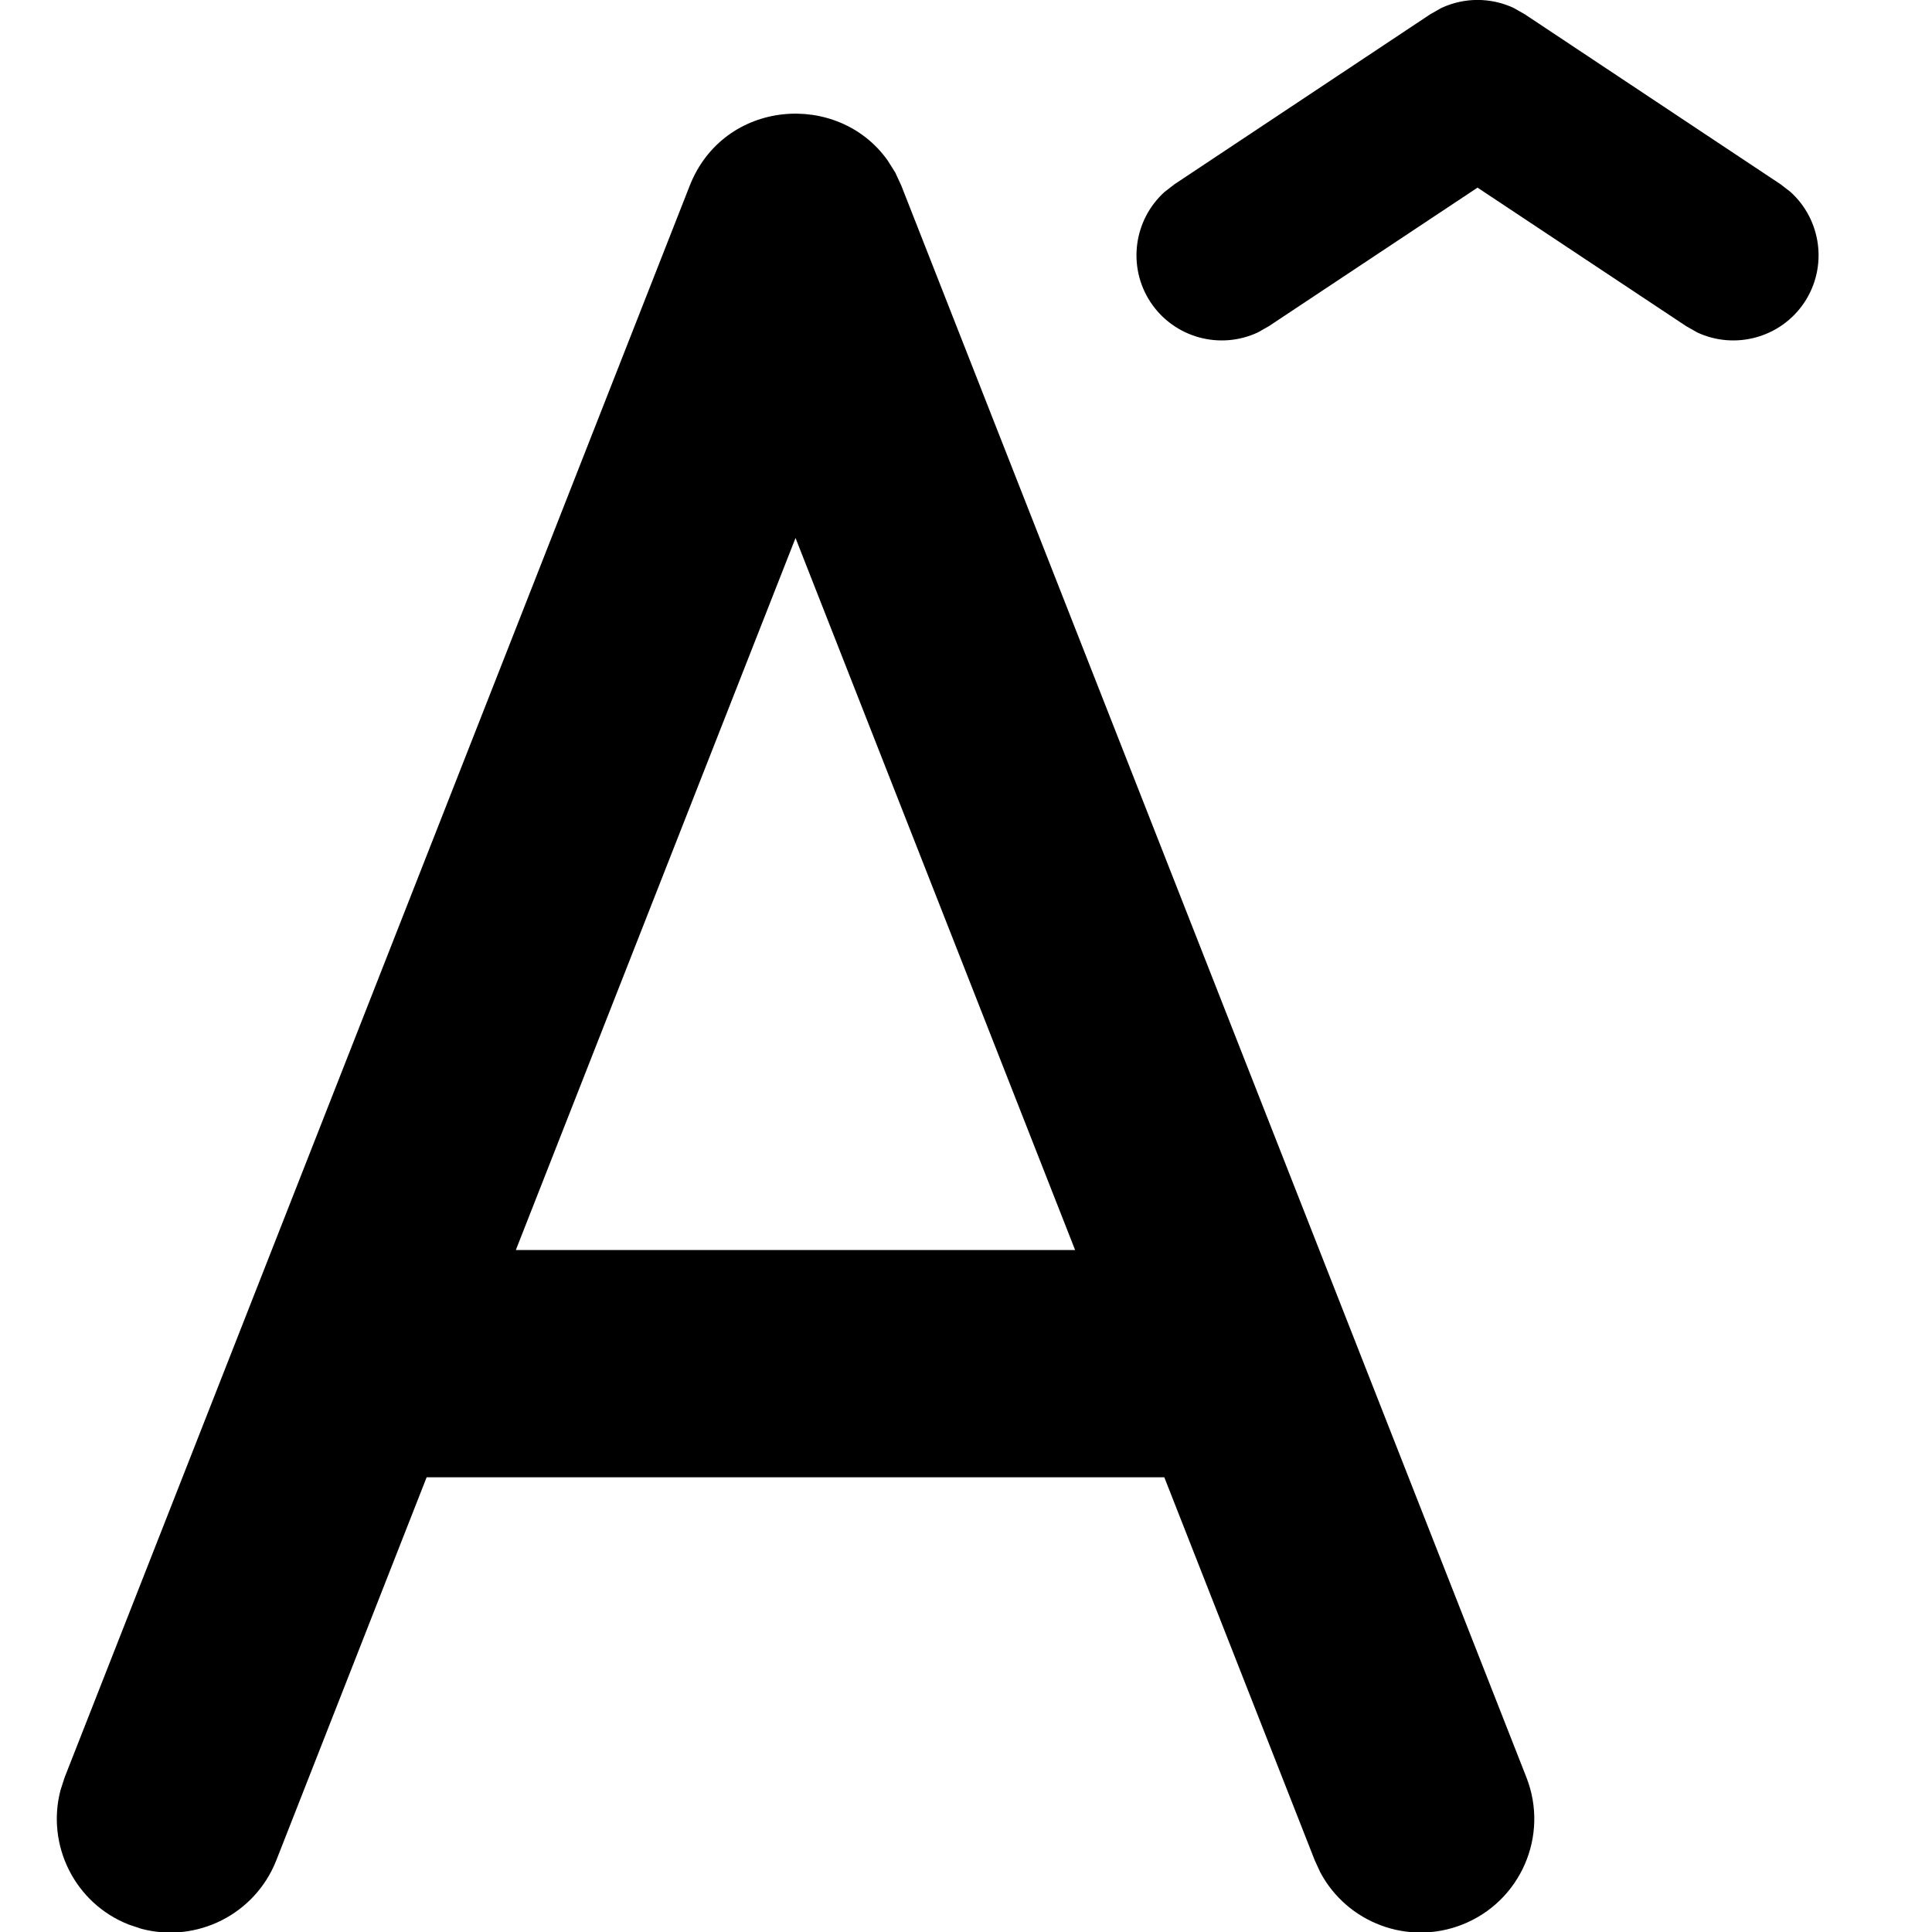
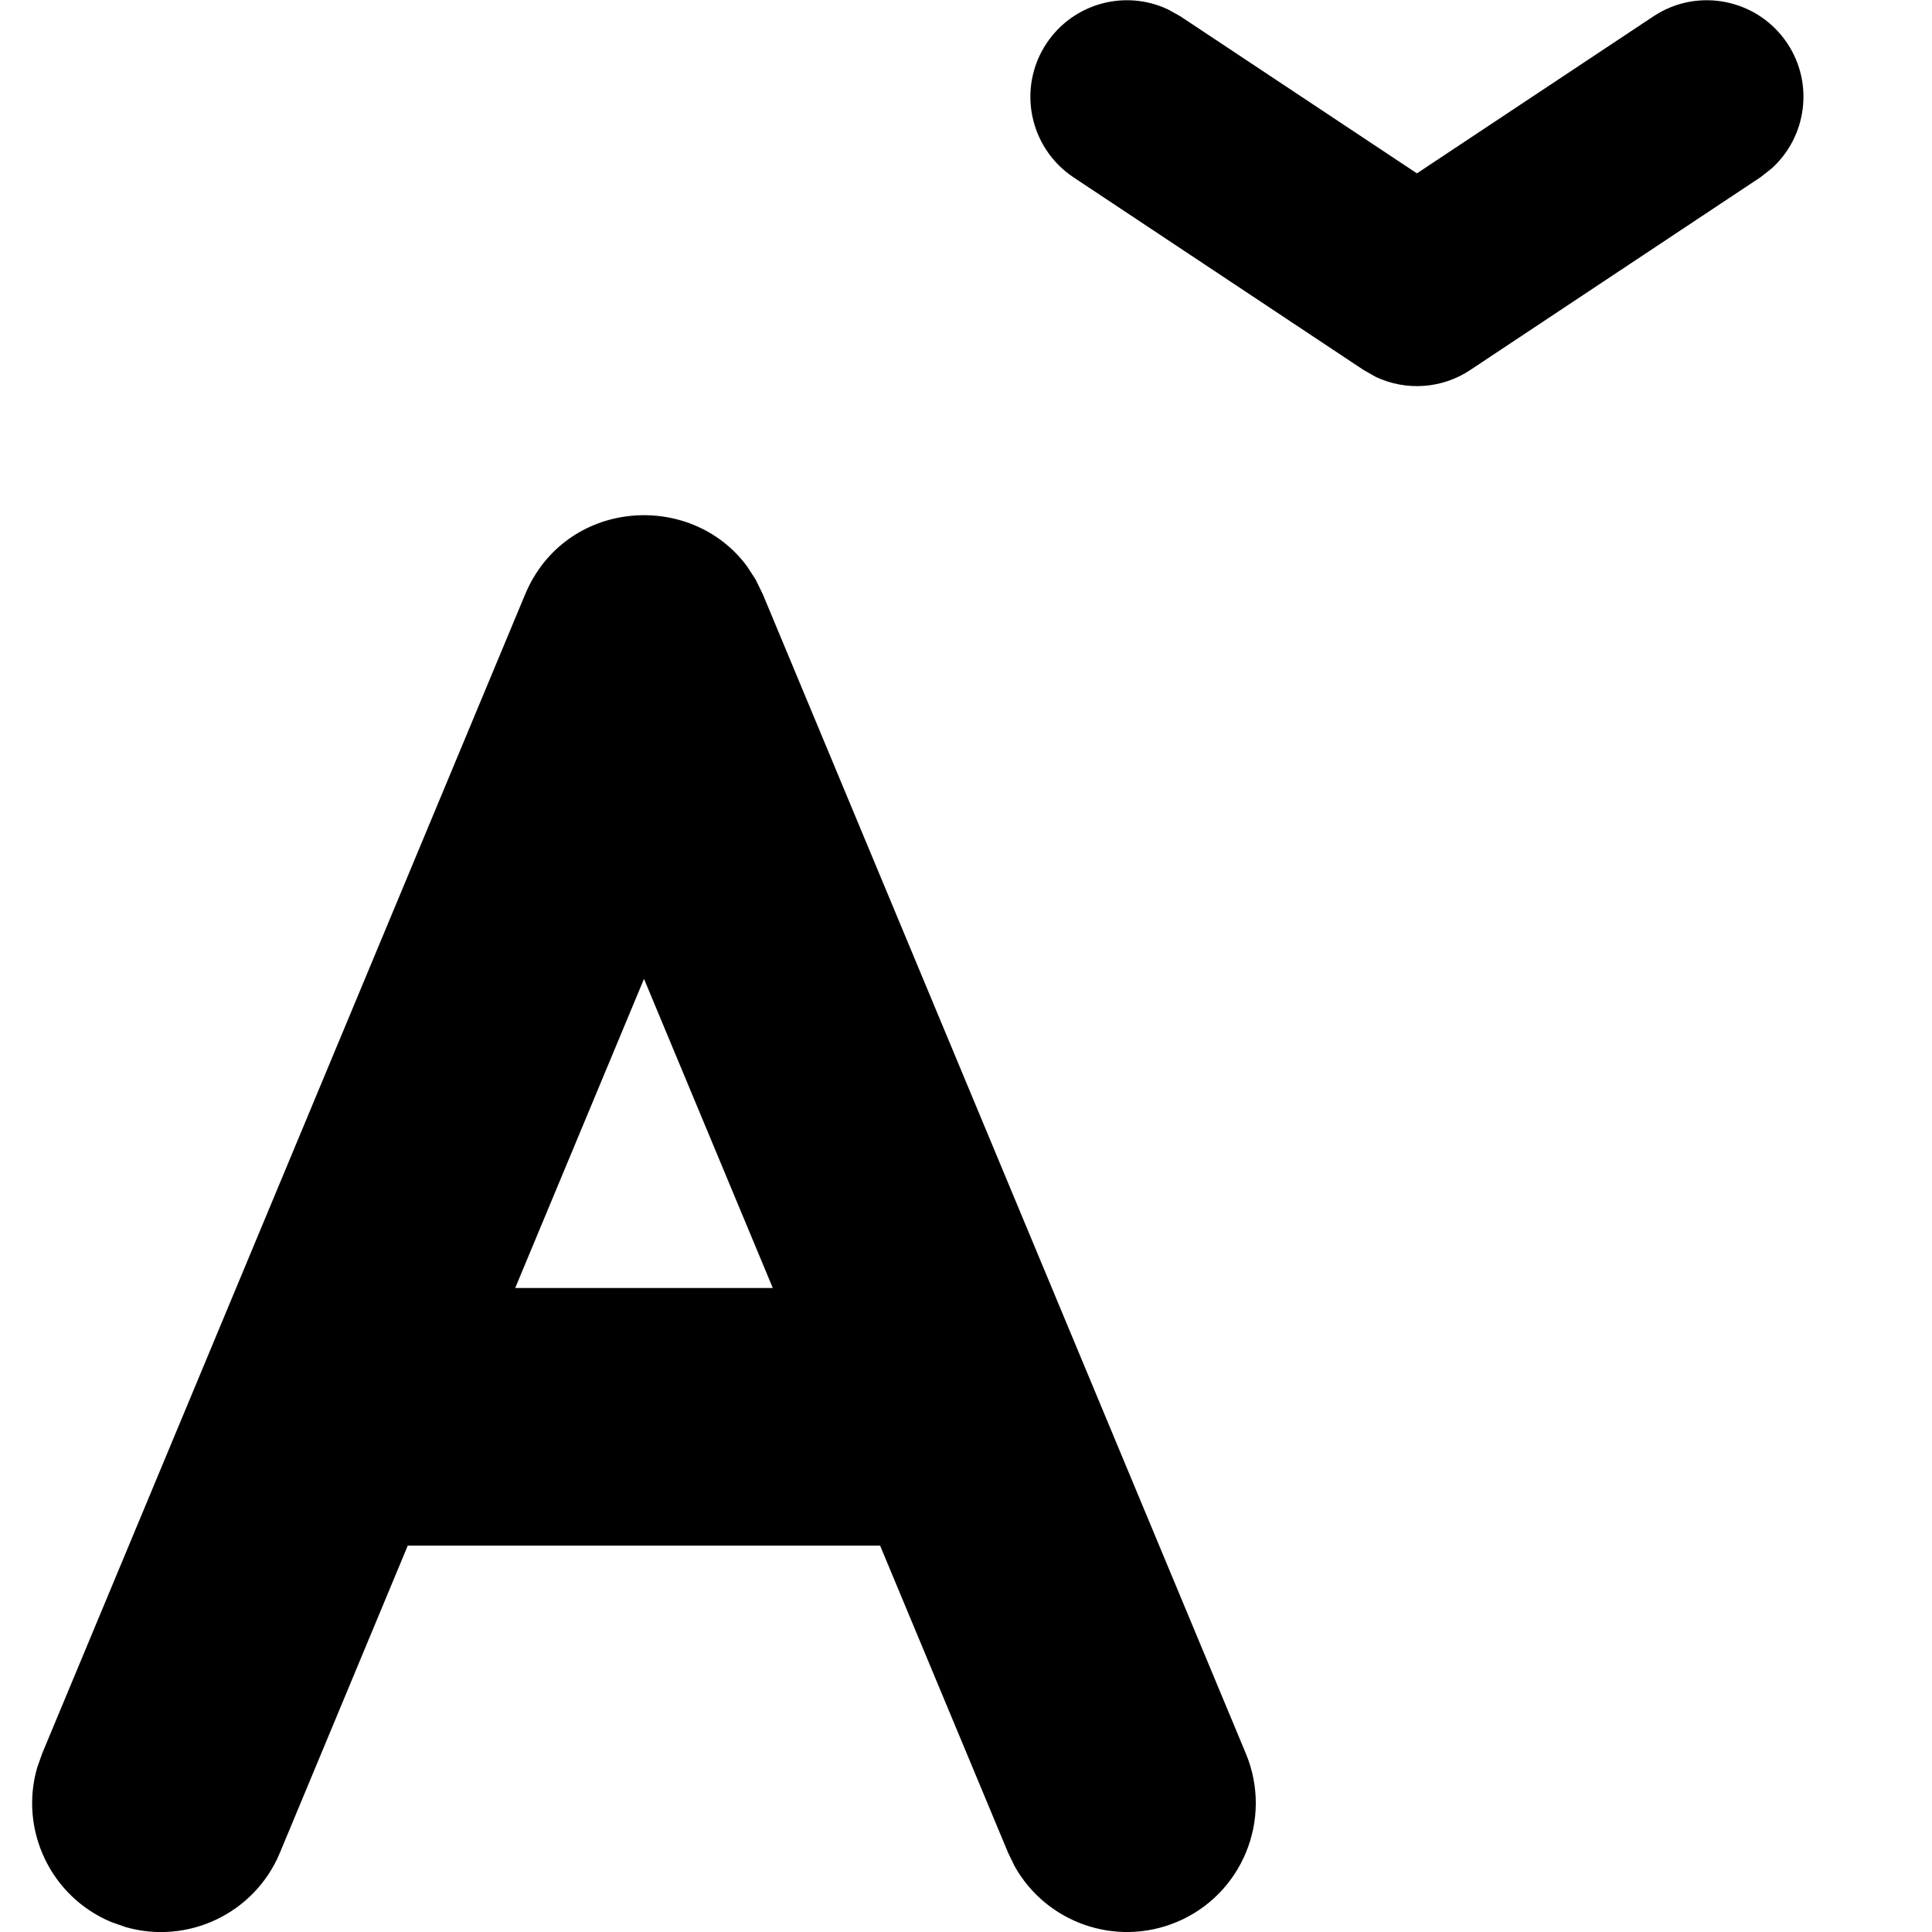
- <svg xmlns="http://www.w3.org/2000/svg" version="1.1" viewBox="5 3 17 17">
+ <svg xmlns="http://www.w3.org/2000/svg" version="1.1" viewBox="7 3 15 15">
  <g id="🔍-Product-Icons" stroke="none" stroke-width="1">
-     <g id="ic_fluent_font_increase_24_filled" fill-rule="nonzero">
-       <path d="M12.81,4.411 L12.878,4.519 L12.931,4.634 L18.431,18.639 C18.633,19.153 18.38,19.733 17.866,19.935 C17.388,20.123 16.854,19.918 16.618,19.476 L16.569,19.37 L15.245,15.999 L8.754,15.999 L7.431,19.37 C7.243,19.847 6.729,20.1 6.245,19.972 L6.134,19.935 C5.657,19.748 5.405,19.234 5.533,18.75 L5.569,18.639 L11.069,4.634 C11.369,3.871 12.373,3.797 12.81,4.411 Z M12,7.734 L9.539,13.999 L14.46,13.999 L12,7.734 Z M17.683,3.07 C17.885,2.976 18.117,2.976 18.319,3.07 L18.416,3.125 L20.667,4.621 L20.755,4.689 C21.026,4.934 21.085,5.347 20.877,5.661 C20.668,5.974 20.265,6.08 19.934,5.925 L19.837,5.87 L18.001,4.651 L16.165,5.87 L16.068,5.925 C15.737,6.08 15.334,5.974 15.125,5.661 C14.917,5.347 14.976,4.934 15.247,4.689 L15.335,4.621 L17.586,3.125 L17.683,3.07 Z" id="🎨-Color">
+     <g id="ic_fluent_font_decrease_24_filled" fill-rule="nonzero">
+       <path d="M12.798,7.394 L12.866,7.498 L12.923,7.615 L16.673,16.615 C16.885,17.125 16.644,17.711 16.135,17.923 C15.661,18.12 15.123,17.927 14.878,17.49 L14.827,17.385 L13.833,15 L10.166,15 L9.173,17.385 C8.976,17.858 8.457,18.1 7.976,17.962 L7.865,17.923 C7.392,17.726 7.15,17.207 7.288,16.726 L7.327,16.615 L11.077,7.615 C11.385,6.877 12.357,6.803 12.798,7.394 Z M12,10.6 L11,13 L13,13 L12,10.6 Z M20.877,3.337 C21.085,3.65 21.026,4.064 20.755,4.308 L20.667,4.377 L18.416,5.872 C18.196,6.019 17.918,6.037 17.683,5.927 L17.586,5.872 L15.335,4.377 C14.99,4.147 14.896,3.682 15.125,3.337 C15.334,3.023 15.737,2.917 16.068,3.073 L16.165,3.127 L18.001,4.346 L19.837,3.127 C20.182,2.898 20.647,2.992 20.877,3.337 Z" id="🎨-Color">

</path>
    </g>
  </g>
</svg>
